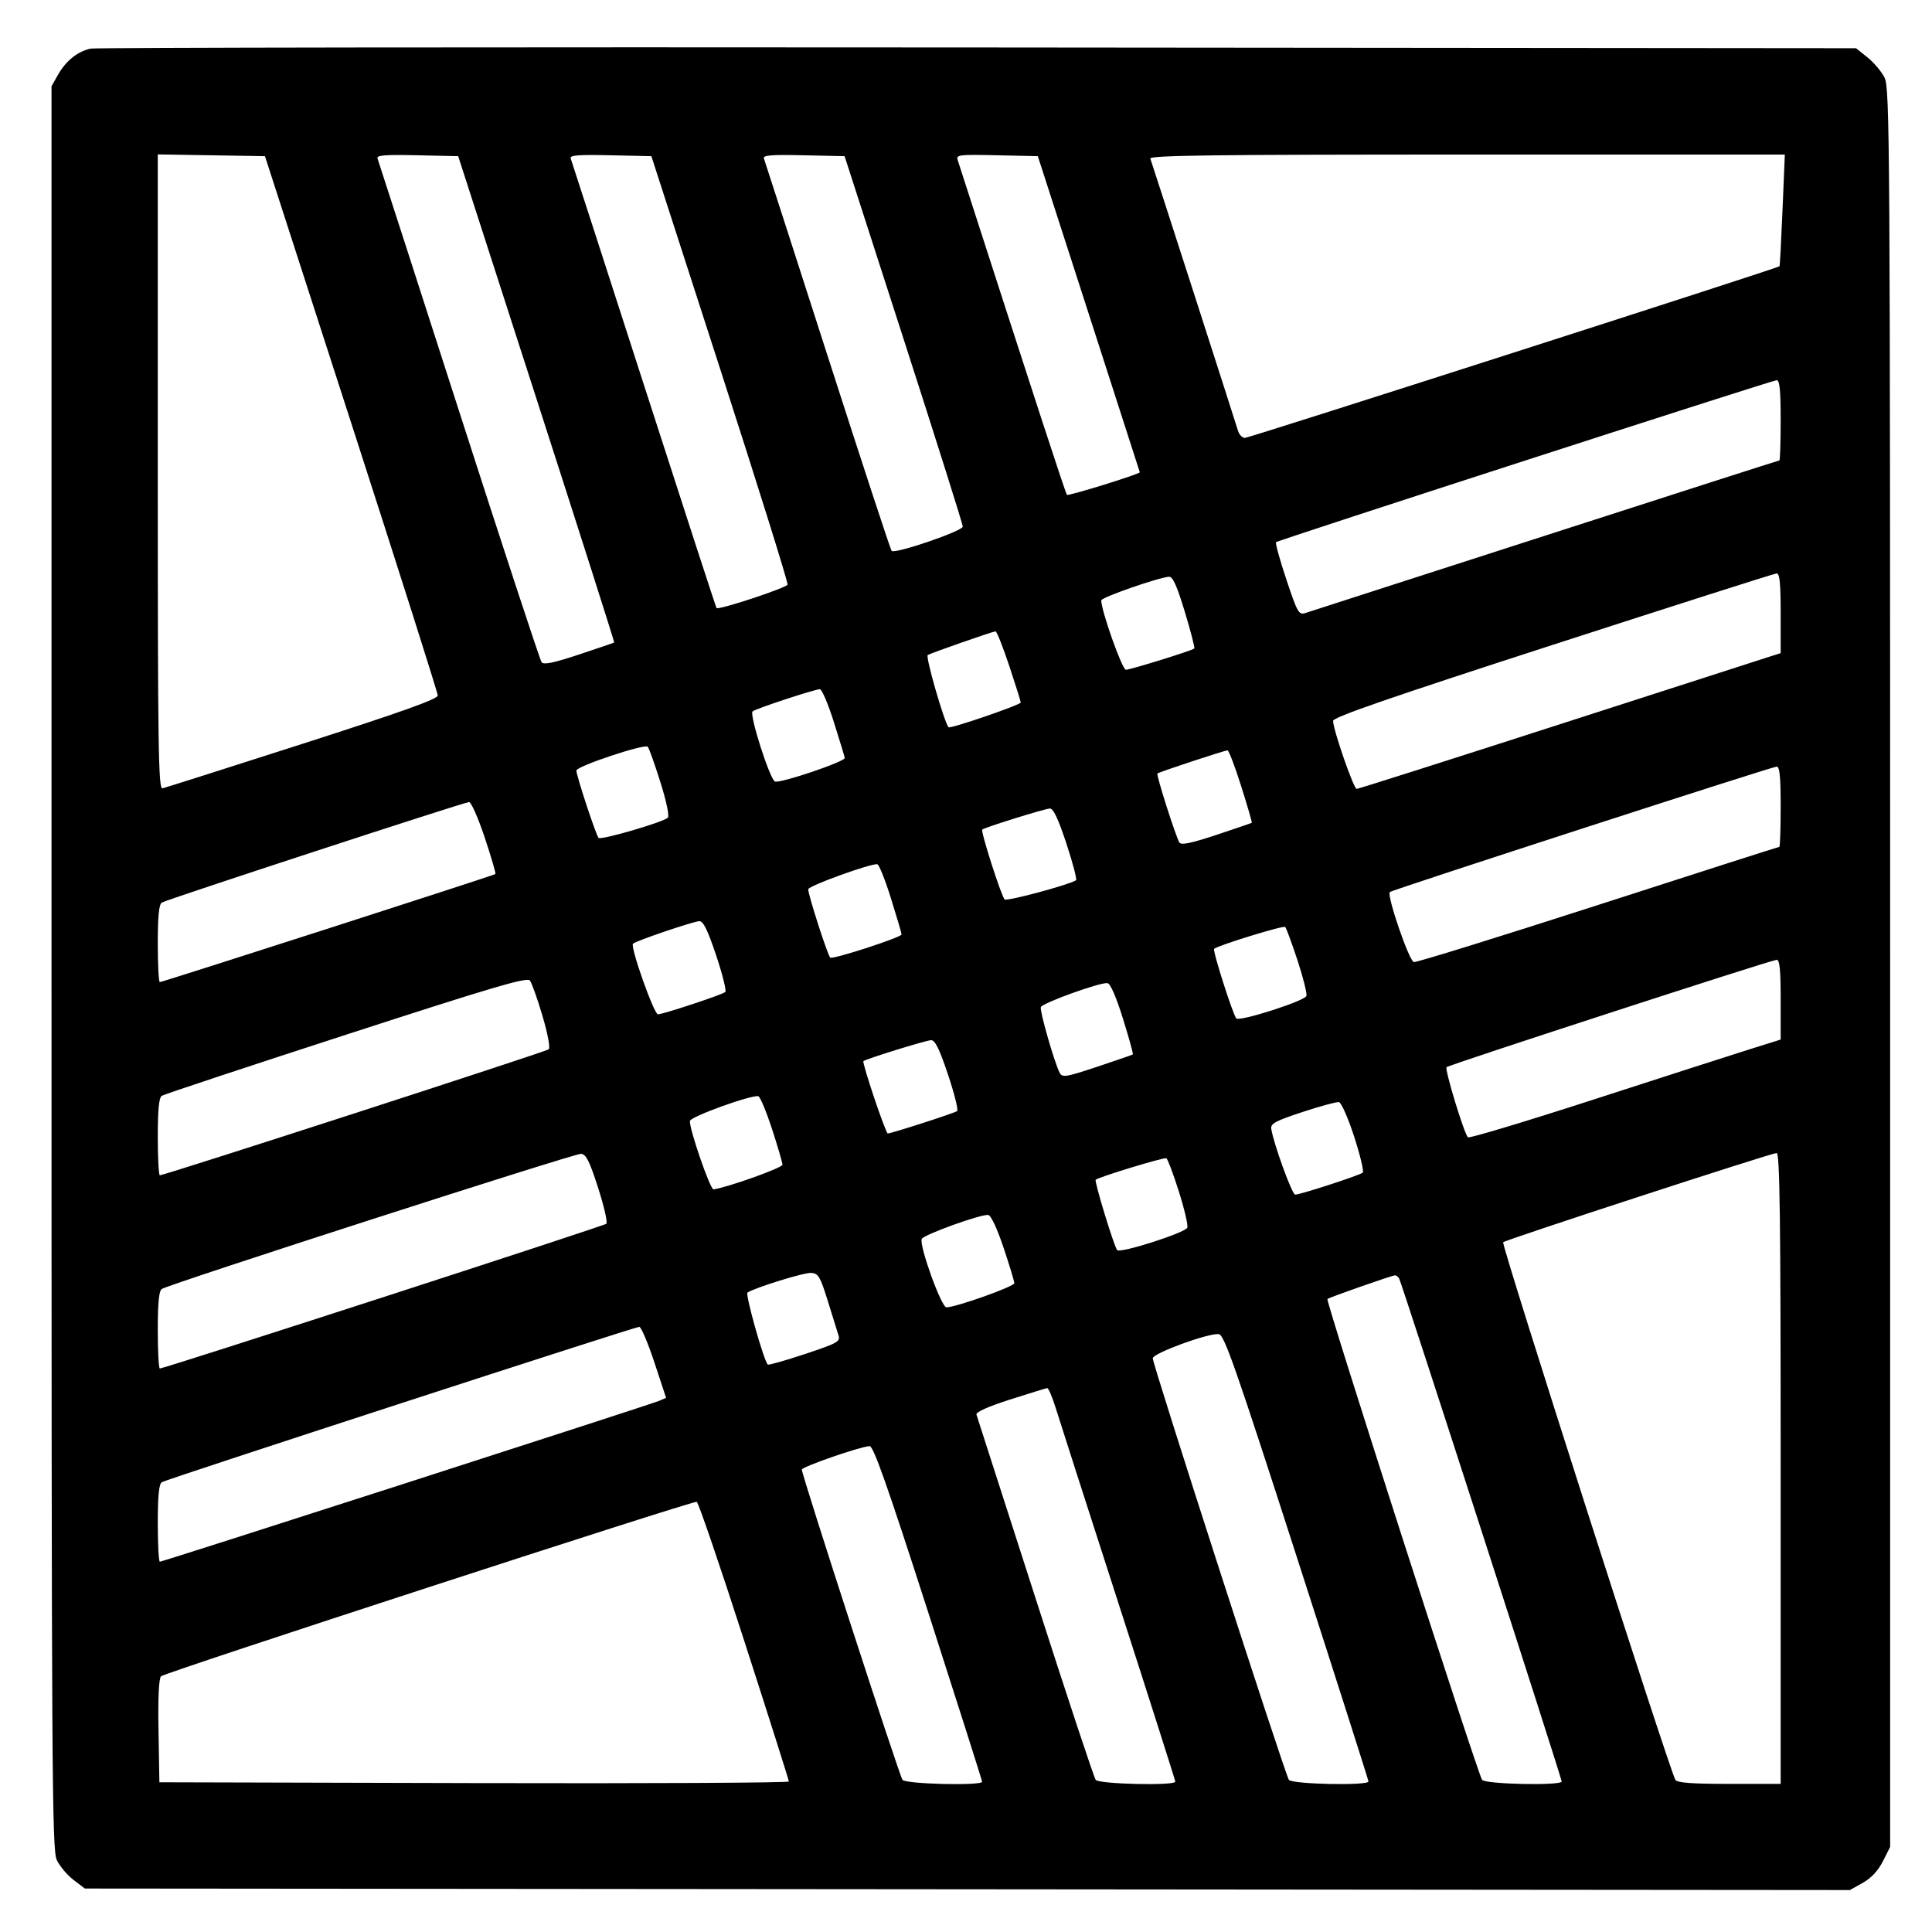
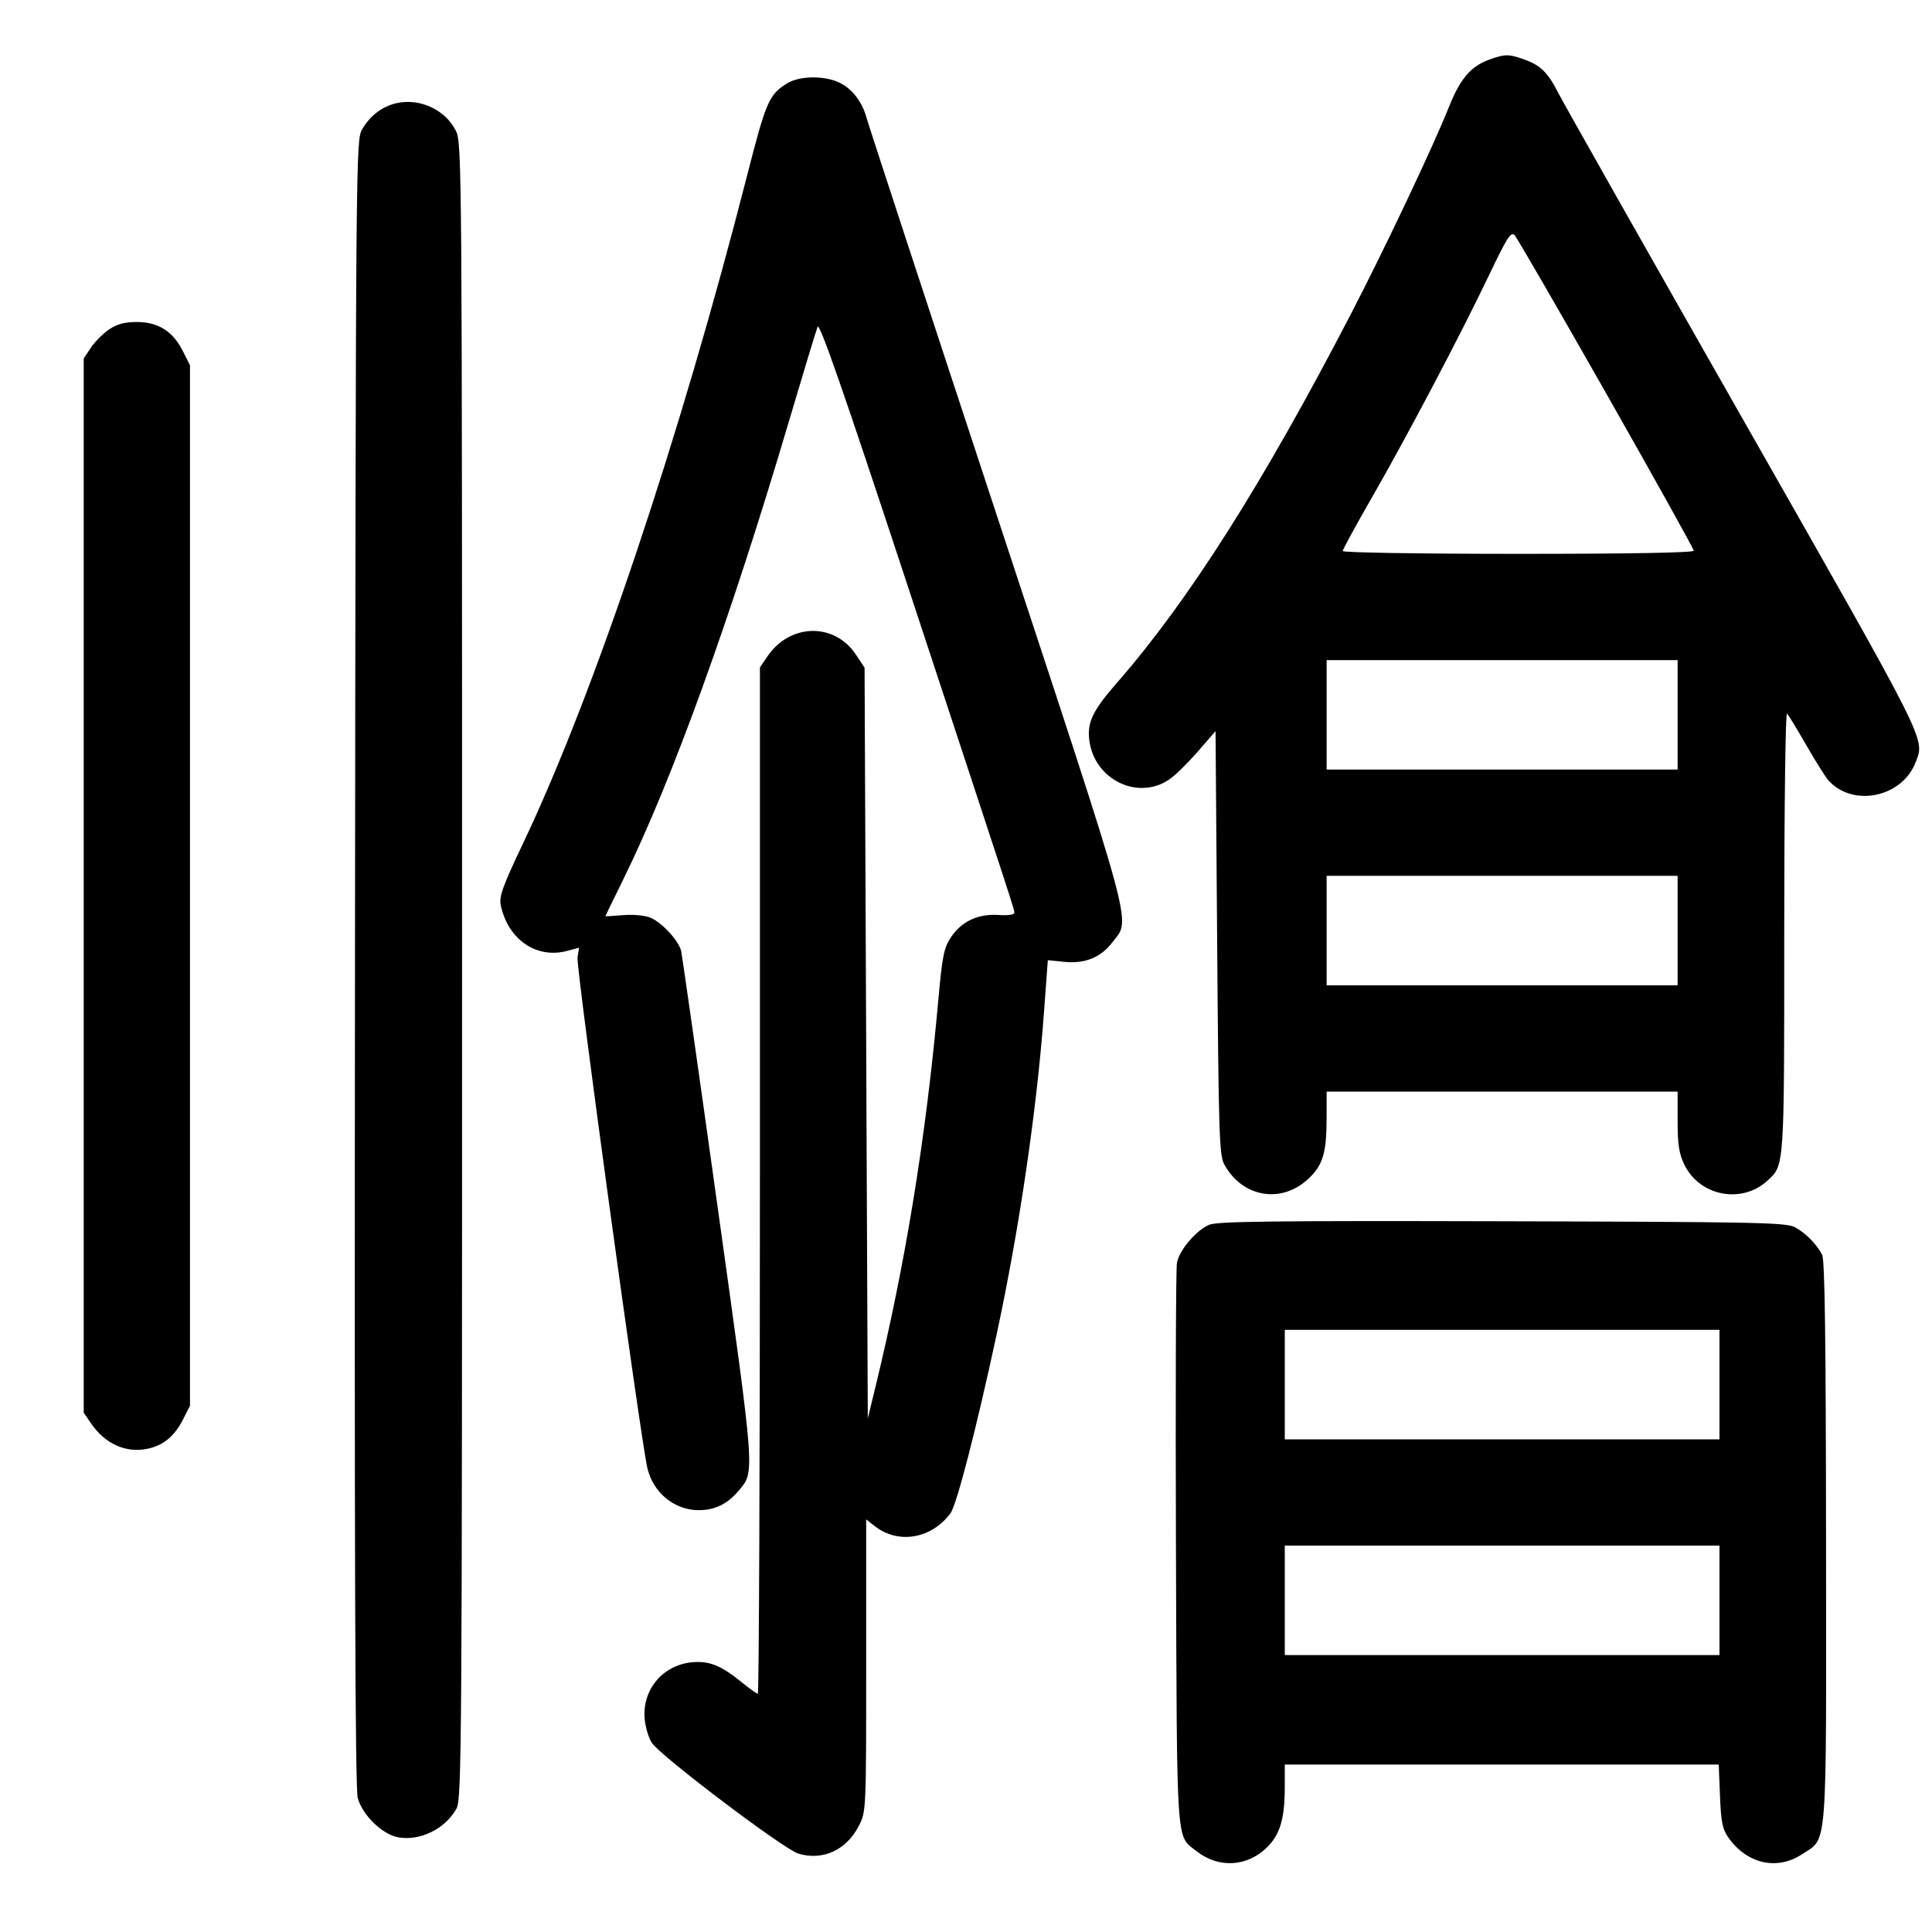
<svg xmlns="http://www.w3.org/2000/svg" width="1000" height="1000" viewBox="0 0 1000 1000" version="1.1" id="svg5">
-   <path d="M46.989 25.157 C 40.310 26.523,34.197 31.379,30.113 38.560 L 26.667 44.621 26.667 500.808 C 26.667 920.246,26.887 957.460,29.401 962.759 C 30.905 965.928,34.784 970.542,38.021 973.011 L 43.907 977.500 500.704 977.894 L 957.500 978.289 964.167 974.554 C 968.556 972.095,972.114 968.282,974.583 963.390 L 978.333 955.960 978.331 500.897 C 978.328 70.950,978.167 45.518,975.414 40.119 C 973.811 36.975,969.839 32.279,966.586 29.682 L 960.671 24.961 506.250 24.564 C 256.318 24.345,49.651 24.612,46.989 25.157 M181.859 219.167 C 206.453 295.250,226.582 358.625,226.591 360.000 C 226.602 361.829,207.802 368.541,156.574 385.000 C 118.056 397.375,85.445 407.742,84.104 408.039 C 81.978 408.509,81.667 387.576,81.667 244.249 L 81.667 79.919 109.405 80.376 L 137.143 80.833 181.859 219.167 M277.728 206.547 C 300.040 275.689,318.117 332.396,317.898 332.562 C 317.679 332.729,309.474 335.529,299.665 338.784 C 286.534 343.142,281.434 344.193,280.330 342.769 C 279.506 341.704,260.241 283.083,237.518 212.500 C 214.796 141.917,195.845 83.206,195.404 82.032 C 194.774 80.352,199.134 79.997,215.882 80.365 L 237.161 80.833 277.728 206.547 M372.709 190.833 C 392.266 251.333,407.986 301.628,407.641 302.599 C 407.037 304.302,371.955 315.880,370.879 314.732 C 370.587 314.421,353.665 262.417,333.274 199.167 C 312.883 135.917,295.840 83.206,295.401 82.032 C 294.774 80.352,299.134 79.997,315.878 80.365 L 337.151 80.833 372.709 190.833 M467.747 175.617 C 484.569 227.748,498.333 271.371,498.333 272.557 C 498.333 274.863,463.239 286.863,461.505 285.150 C 460.958 284.609,446.041 239.167,428.356 184.167 C 410.671 129.167,395.842 83.206,395.403 82.032 C 394.774 80.352,399.134 79.997,415.882 80.365 L 437.160 80.833 467.747 175.617 M563.548 162.500 C 578.054 207.417,589.940 244.292,589.961 244.446 C 590.086 245.344,552.968 256.857,552.252 256.141 C 551.550 255.439,536.468 209.227,495.701 82.866 C 494.811 80.110,496.254 79.932,515.959 80.366 L 537.175 80.833 563.548 162.500 M922.628 108.728 C 921.971 124.528,921.267 137.622,921.064 137.825 C 920.057 138.832,646.496 226.667,644.366 226.667 C 643.005 226.667,641.389 224.979,640.775 222.917 C 639.271 217.869,596.385 84.725,595.411 82.083 C 594.800 80.426,628.263 80.000,759.233 80.000 L 923.823 80.000 922.628 108.728 M921.667 217.500 C 921.667 228.958,921.365 238.333,920.996 238.333 C 920.627 238.333,866.065 255.850,799.746 277.258 C 733.427 298.667,677.550 316.695,675.575 317.321 C 672.260 318.370,671.510 317.035,665.819 299.957 C 662.428 289.782,660.020 281.092,660.466 280.645 C 661.518 279.593,916.839 196.977,919.583 196.800 C 921.146 196.700,921.667 201.873,921.667 217.500 M921.667 317.371 L 921.667 338.075 916.250 339.782 C 913.271 340.721,864.230 356.530,807.270 374.912 C 750.309 393.294,703.031 408.333,702.207 408.333 C 700.654 408.333,690.000 377.605,690.000 373.126 C 690.000 371.240,719.167 361.146,803.750 333.760 C 866.313 313.503,918.438 296.871,919.583 296.798 C 921.145 296.700,921.667 301.848,921.667 317.371 M613.267 316.695 C 616.328 326.795,618.532 335.336,618.166 335.676 C 617.006 336.754,585.059 346.667,582.745 346.667 C 580.850 346.667,570.000 316.095,570.000 310.757 C 570.000 309.224,599.561 298.919,605.101 298.520 C 607.010 298.383,609.185 303.223,613.267 316.695 M522.362 344.586 C 525.646 354.442,528.333 363.005,528.333 363.615 C 528.333 364.836,491.758 377.371,490.963 376.423 C 488.685 373.706,478.928 339.829,480.198 339.044 C 481.886 338.001,513.353 327.012,515.279 326.793 C 515.891 326.724,519.078 334.731,522.362 344.586 M431.609 373.750 C 434.573 383.146,437.111 391.490,437.249 392.292 C 437.573 394.174,403.892 405.571,401.133 404.512 C 398.505 403.504,387.752 369.885,389.526 368.223 C 390.966 366.874,421.385 356.841,424.360 356.734 C 425.384 356.697,428.646 364.354,431.609 373.750 M341.762 404.667 C 344.926 414.719,346.544 422.423,345.666 423.254 C 343.187 425.603,310.975 434.985,309.819 433.695 C 308.444 432.161,298.333 401.470,298.333 398.829 C 298.333 396.637,333.495 384.906,335.263 386.507 C 335.866 387.053,338.791 395.225,341.762 404.667 M642.441 406.944 C 645.683 417.180,648.147 425.699,647.917 425.876 C 647.688 426.053,639.446 428.871,629.603 432.138 C 616.606 436.452,611.370 437.543,610.480 436.123 C 608.601 433.126,598.375 401.069,599.075 400.370 C 599.806 399.638,633.631 388.469,635.358 388.389 C 636.013 388.358,639.200 396.708,642.441 406.944 M921.667 417.500 C 921.667 428.958,921.357 438.333,920.979 438.333 C 920.600 438.333,878.426 451.855,827.259 468.381 C 776.092 484.908,733.140 498.220,731.811 497.964 C 729.351 497.490,717.676 463.445,719.381 461.720 C 720.466 460.622,916.701 396.991,919.583 396.803 C 921.146 396.701,921.667 401.872,921.667 417.500 M250.868 433.438 C 254.247 443.579,256.747 452.116,256.423 452.408 C 255.655 453.100,84.100 508.333,82.719 508.333 C 82.140 508.333,81.667 499.378,81.667 488.432 C 81.667 474.391,82.277 468.133,83.741 467.182 C 86.082 465.660,239.760 415.381,242.779 415.149 C 243.849 415.067,247.489 423.297,250.868 433.438 M551.981 436.660 C 555.311 446.740,557.540 455.283,556.934 455.645 C 552.729 458.157,521.013 466.659,519.987 465.550 C 518.173 463.587,507.506 430.265,508.415 429.397 C 509.549 428.313,540.456 418.674,543.380 418.492 C 545.184 418.379,547.689 423.671,551.981 436.660 M461.204 465.129 C 464.190 474.683,466.641 483.025,466.650 483.666 C 466.671 485.142,431.316 496.647,429.744 495.675 C 428.539 494.930,418.333 463.286,418.333 460.295 C 418.333 458.543,451.264 446.637,454.136 447.351 C 455.037 447.575,458.217 455.575,461.204 465.129 M370.679 494.507 C 373.964 504.319,376.093 512.851,375.410 513.466 C 373.868 514.854,343.212 525.000,340.560 525.000 C 338.471 525.000,326.104 490.022,327.637 488.451 C 329.014 487.042,358.715 476.950,361.936 476.798 C 364.006 476.700,366.212 481.169,370.679 494.507 M671.616 497.140 C 674.566 506.109,676.619 514.387,676.178 515.536 C 675.172 518.157,641.546 528.917,639.911 527.141 C 638.163 525.241,627.523 491.905,628.415 491.119 C 630.468 489.309,664.308 478.891,665.209 479.792 C 665.783 480.365,668.666 488.171,671.616 497.140 M921.667 517.371 L 921.667 538.074 905.417 543.176 C 896.479 545.982,860.297 557.633,825.011 569.066 C 789.725 580.500,760.372 589.325,759.782 588.678 C 757.699 586.393,747.677 553.434,748.741 552.370 C 749.974 551.137,916.402 497.003,919.583 496.800 C 921.145 496.700,921.667 501.848,921.667 517.371 M280.784 525.812 C 283.528 535.105,284.880 542.373,284.006 543.136 C 282.605 544.359,85.118 608.333,82.744 608.333 C 82.152 608.333,81.667 599.378,81.667 588.432 C 81.667 574.360,82.276 568.135,83.746 567.182 C 84.890 566.440,127.828 552.203,179.163 535.543 C 255.640 510.724,272.821 505.663,274.278 507.527 C 275.256 508.778,278.183 517.006,280.784 525.812 M581.247 527.257 C 584.345 537.204,586.644 545.535,586.356 545.771 C 586.069 546.006,577.769 548.875,567.912 552.147 C 551.632 557.550,549.853 557.839,548.501 555.298 C 545.841 550.297,538.077 523.269,538.735 521.296 C 539.440 519.179,569.413 508.375,573.224 508.864 C 574.722 509.056,577.720 515.928,581.247 527.257 M490.679 556.174 C 493.964 565.986,496.093 574.494,495.410 575.082 C 494.247 576.081,461.429 586.667,459.495 586.667 C 458.411 586.667,446.083 550.009,446.911 549.247 C 448.143 548.112,479.296 538.464,481.936 538.400 C 483.990 538.351,486.248 542.941,490.679 556.174 M399.573 584.300 C 402.547 593.393,404.984 601.749,404.990 602.868 C 404.998 604.455,376.773 614.543,369.324 615.616 C 367.607 615.863,356.550 583.737,357.125 580.172 C 357.484 577.945,388.891 566.605,392.500 567.400 C 393.417 567.602,396.600 575.207,399.573 584.300 M700.908 588.299 C 704.021 597.905,706.028 606.293,705.367 606.938 C 704.006 608.268,673.103 618.333,670.382 618.333 C 668.775 618.333,659.222 592.055,658.004 584.286 C 657.579 581.577,660.120 580.208,674.167 575.577 C 683.333 572.555,691.827 570.252,693.041 570.458 C 694.255 570.664,697.795 578.693,700.908 588.299 M309.592 614.833 C 312.659 624.366,314.567 632.729,313.834 633.418 C 312.594 634.583,85.085 708.333,82.733 708.333 C 82.146 708.333,81.667 699.378,81.667 688.432 C 81.667 674.375,82.277 668.134,83.744 667.182 C 87.789 664.556,297.551 596.921,300.758 597.208 C 303.357 597.441,305.147 601.012,309.592 614.833 M921.667 760.000 L 921.667 923.333 895.098 923.333 C 875.674 923.333,868.167 922.773,867.182 921.250 C 864.307 916.809,776.936 644.100,778.031 642.988 C 779.305 641.694,916.219 597.022,919.583 596.802 C 921.237 596.695,921.667 630.372,921.667 760.000 M610.166 616.679 C 613.048 625.769,615.019 634.212,614.548 635.442 C 613.541 638.066,579.786 648.868,578.237 647.062 C 576.647 645.208,566.339 611.439,567.123 610.655 C 568.519 609.259,602.547 598.897,603.714 599.512 C 604.381 599.864,607.285 607.589,610.166 616.679 M519.435 645.769 C 522.496 654.901,525.000 663.179,525.000 664.165 C 525.000 665.915,494.771 676.667,489.852 676.667 C 487.252 676.667,475.816 645.051,477.063 641.310 C 477.769 639.194,507.727 628.370,511.518 628.862 C 512.917 629.043,516.125 635.895,519.435 645.769 M428.451 673.333 C 430.864 681.125,433.353 689.116,433.982 691.092 C 435.036 694.408,433.706 695.155,416.624 700.848 C 406.449 704.238,397.799 706.688,397.402 706.291 C 395.278 704.167,385.614 669.817,386.915 669.013 C 391.345 666.275,416.405 658.557,419.948 658.839 C 423.585 659.129,424.572 660.812,428.451 673.333 M724.163 661.661 C 725.370 663.614,808.302 920.243,808.321 922.083 C 808.344 924.346,768.908 923.549,767.127 921.250 C 764.920 918.401,686.097 673.348,687.073 672.371 C 687.863 671.582,719.858 660.360,721.985 660.126 C 722.618 660.057,723.599 660.748,724.163 661.661 M338.679 705.089 L 344.765 723.512 341.133 725.084 C 336.713 726.997,84.258 808.333,82.741 808.333 C 82.150 808.333,81.667 799.378,81.667 788.432 C 81.667 774.378,82.277 768.134,83.743 767.182 C 86.018 765.704,328.104 686.935,330.880 686.769 C 331.822 686.713,335.331 694.957,338.679 705.089 M671.199 805.833 C 691.607 869.083,708.312 921.396,708.319 922.083 C 708.345 924.347,668.908 923.549,667.132 921.250 C 665.231 918.789,596.667 706.470,596.667 703.045 C 596.667 700.471,625.174 690.020,630.796 690.533 C 633.640 690.792,639.174 706.585,671.199 805.833 M546.423 728.750 C 548.196 734.479,562.851 780.083,578.990 830.092 C 595.129 880.101,608.333 921.539,608.333 922.176 C 608.333 924.376,568.862 923.490,567.131 921.250 C 566.245 920.104,552.151 877.542,535.810 826.667 C 519.469 775.792,505.788 733.273,505.408 732.180 C 504.971 730.923,511.350 728.070,522.776 724.410 C 532.707 721.229,541.366 718.560,542.016 718.480 C 542.667 718.399,544.650 723.021,546.423 728.750 M480.504 834.721 C 495.810 882.234,508.333 921.609,508.333 922.221 C 508.333 924.391,468.840 923.460,467.132 921.250 C 465.497 919.134,414.976 763.427,415.029 760.670 C 415.058 759.206,444.928 748.838,450.087 748.502 C 452.068 748.373,459.202 768.597,480.504 834.721 M385.197 849.238 C 397.903 888.615,408.307 921.400,408.316 922.092 C 408.326 922.784,335.021 923.159,245.417 922.925 L 82.500 922.500 82.040 895.960 C 81.741 878.773,82.206 868.794,83.358 867.642 C 85.278 865.722,358.205 776.833,360.631 777.338 C 361.436 777.506,372.491 809.861,385.197 849.238 " stroke="none" fill-rule="evenodd" fill="#000000" />
+   <path d="M771.062 30.775 C 761.294 34.257,755.821 40.666,749.869 55.594 C 741.743 75.974,716.787 128.670,699.240 162.500 C 653.768 250.170,615.215 310.954,578.203 353.333 C 565.691 367.660,562.750 373.667,563.778 382.794 C 566.112 403.495,589.064 414.740,605.519 403.243 C 608.442 401.201,614.958 394.783,620.000 388.980 L 629.167 378.429 630.000 487.965 C 630.756 587.296,631.099 597.986,633.690 602.718 C 642.922 619.580,662.758 623.201,676.733 610.575 C 684.643 603.429,686.645 597.009,686.657 578.750 L 686.667 565.000 777.500 565.000 L 868.333 565.000 868.333 580.307 C 868.333 592.442,869.057 597.110,871.827 602.831 C 879.712 619.120,901.510 623.335,914.798 611.139 C 923.667 602.999,923.517 605.220,923.521 482.096 C 923.523 417.973,924.156 368.511,924.964 369.346 C 925.755 370.164,930.277 377.583,935.013 385.833 C 939.749 394.083,944.869 402.223,946.391 403.921 C 959.062 418.055,984.649 412.704,991.556 394.475 C 996.299 381.956,998.731 386.783,902.340 217.399 C 852.294 129.454,809.251 53.375,806.689 48.333 C 801.181 37.494,797.447 33.810,788.860 30.748 C 780.926 27.918,779.067 27.921,771.062 30.775 M407.500 43.101 C 398.006 48.965,396.557 52.300,386.623 91.140 C 351.951 226.704,307.710 358.607,270.884 436.210 C 259.957 459.235,258.225 464.064,259.226 468.710 C 263.027 486.357,277.717 496.411,293.534 492.189 L 299.702 490.543 298.925 495.688 C 298.157 500.777,331.662 745.525,335.109 760.000 C 338.130 772.686,349.138 781.667,361.667 781.667 C 369.957 781.667,376.507 778.485,382.237 771.675 C 390.786 761.515,391.052 765.155,371.552 625.534 C 361.589 554.198,353.028 494.160,352.528 492.114 C 351.229 486.800,342.551 477.437,336.666 475.000 C 333.759 473.795,327.800 473.241,322.492 473.681 C 317.455 474.099,313.333 474.342,313.333 474.221 C 313.333 474.100,317.382 465.788,322.331 455.750 C 347.742 404.211,377.960 320.726,408.267 218.333 C 415.728 193.125,422.440 171.000,423.182 169.167 C 424.175 166.712,436.262 201.423,469.031 300.833 C 526.711 475.817,525.000 470.568,525.001 472.503 C 525.002 473.461,521.533 473.926,516.820 473.599 C 506.254 472.867,497.662 476.901,492.196 485.160 C 488.545 490.678,487.726 494.761,485.653 517.817 C 479.241 589.113,468.671 654.069,453.022 718.333 L 449.167 734.167 448.333 539.878 L 447.500 345.589 443.065 338.888 C 431.929 322.062,408.790 322.556,397.123 339.869 L 393.333 345.493 393.333 611.080 C 393.333 757.153,392.848 876.667,392.255 876.667 C 391.662 876.667,388.099 874.152,384.338 871.079 C 373.259 862.026,367.135 859.531,358.128 860.396 C 342.927 861.857,332.244 874.744,333.697 889.866 C 334.106 894.117,335.757 899.606,337.367 902.064 C 341.840 908.889,405.713 957.186,413.246 959.438 C 425.931 963.231,438.129 957.598,444.583 944.966 C 448.309 937.674,448.333 937.141,448.333 862.026 L 448.333 786.425 452.693 789.854 C 464.898 799.455,482.059 796.562,491.987 783.230 C 495.158 778.972,505.506 738.872,515.830 690.833 C 527.574 636.189,536.630 574.634,540.347 524.185 L 542.351 496.978 550.771 497.847 C 561.536 498.958,569.755 495.618,575.820 487.666 C 585.318 475.213,588.439 486.736,516.159 267.394 C 479.930 157.452,449.539 64.709,448.625 61.298 C 446.321 52.706,441.103 45.903,434.364 42.705 C 426.642 39.041,413.766 39.230,407.500 43.101 M205.205 53.403 C 197.901 55.042,191.660 59.778,187.500 66.841 C 184.193 72.455,184.163 75.889,183.737 498.108 C 183.426 806.306,183.819 925.617,185.160 930.608 C 187.521 939.388,197.794 949.435,205.983 950.971 C 217.310 953.096,230.536 946.606,236.283 936.103 C 238.996 931.146,239.167 905.410,239.167 502.500 C 239.167 84.534,239.090 74.012,235.990 67.768 C 230.547 56.807,217.392 50.668,205.205 53.403 M831.446 203.775 C 856.317 247.560,876.667 284.122,876.667 285.025 C 876.667 286.083,844.350 286.667,785.833 286.667 C 735.378 286.667,695.000 286.022,695.000 285.215 C 695.000 284.417,701.686 272.138,709.858 257.929 C 728.161 226.105,755.886 173.493,770.658 142.554 C 780.095 122.787,782.067 119.710,783.980 121.760 C 785.215 123.084,806.574 159.990,831.446 203.775 M56.536 170.456 C 53.443 172.541,49.207 176.777,47.123 179.869 L 43.333 185.493 43.333 458.333 L 43.333 731.174 47.083 736.684 C 54.367 747.385,65.195 752.241,76.462 749.858 C 84.490 748.160,90.267 743.412,94.583 734.966 L 98.333 727.627 98.333 458.333 L 98.333 189.040 94.583 181.617 C 89.452 171.458,81.839 166.667,70.833 166.667 C 64.571 166.667,60.596 167.720,56.536 170.456 M868.333 370.000 L 868.333 398.333 777.500 398.333 L 686.667 398.333 686.667 370.000 L 686.667 341.667 777.500 341.667 L 868.333 341.667 868.333 370.000 M868.333 481.667 L 868.333 510.000 777.500 510.000 L 686.667 510.000 686.667 481.667 L 686.667 453.333 777.500 453.333 L 868.333 453.333 868.333 481.667 M625.802 633.966 C 618.893 637.008,610.370 647.130,609.173 653.714 C 608.628 656.713,608.403 723.292,608.674 801.667 C 609.217 958.600,608.611 949.733,619.359 958.187 C 630.808 967.193,645.694 966.306,655.995 956.005 C 662.542 949.458,664.979 941.172,664.991 925.417 L 665.000 913.333 777.306 913.333 L 889.612 913.333 890.267 929.636 C 890.814 943.249,891.544 946.814,894.694 951.237 C 904.354 964.804,919.869 968.265,932.773 959.732 C 946.056 950.948,945.279 961.088,945.158 798.155 C 945.079 693.124,944.526 652.192,943.150 649.520 C 940.301 643.991,934.769 638.349,929.167 635.258 C 924.636 632.759,910.408 632.465,777.500 632.125 C 658.503 631.821,629.884 632.168,625.802 633.966 M890.000 716.667 L 890.000 745.000 777.500 745.000 L 665.000 745.000 665.000 716.667 L 665.000 688.333 777.500 688.333 L 890.000 688.333 890.000 716.667 M890.000 828.333 L 890.000 856.667 777.500 856.667 L 665.000 856.667 665.000 828.333 L 665.000 800.000 777.500 800.000 L 890.000 800.000 890.000 828.333 " stroke="none" fill-rule="evenodd" fill="#000000" />
</svg>
